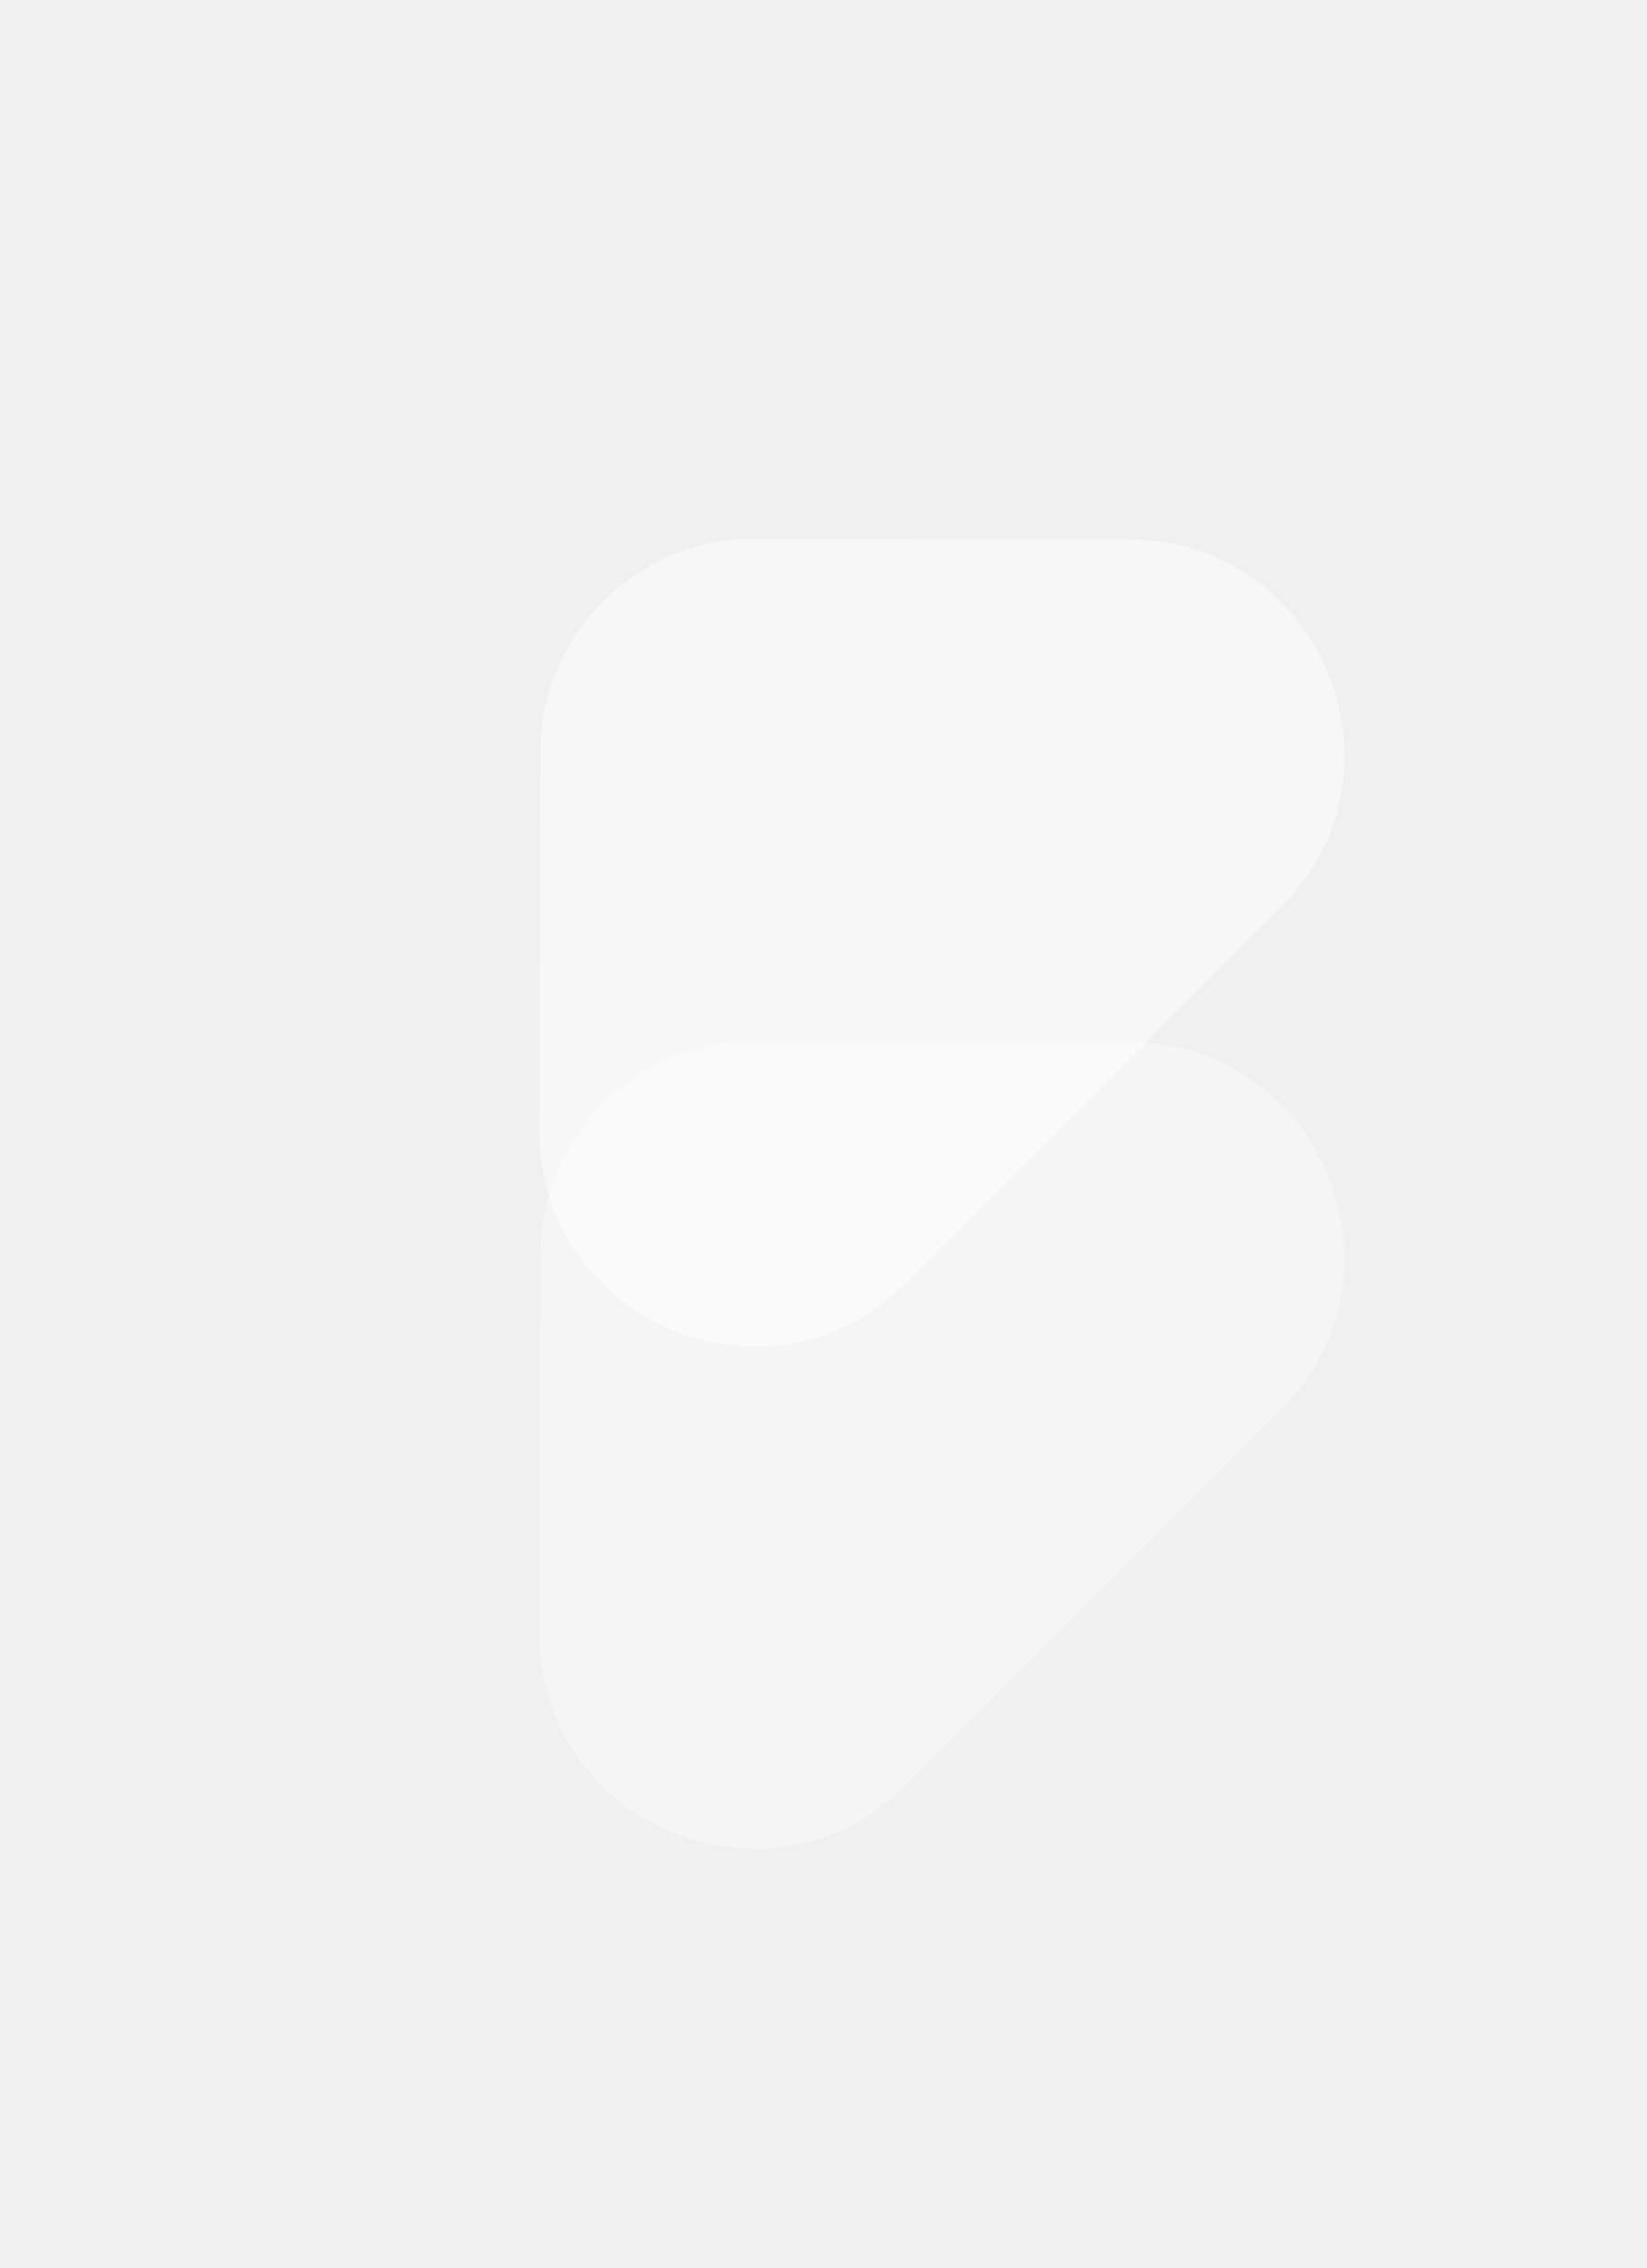
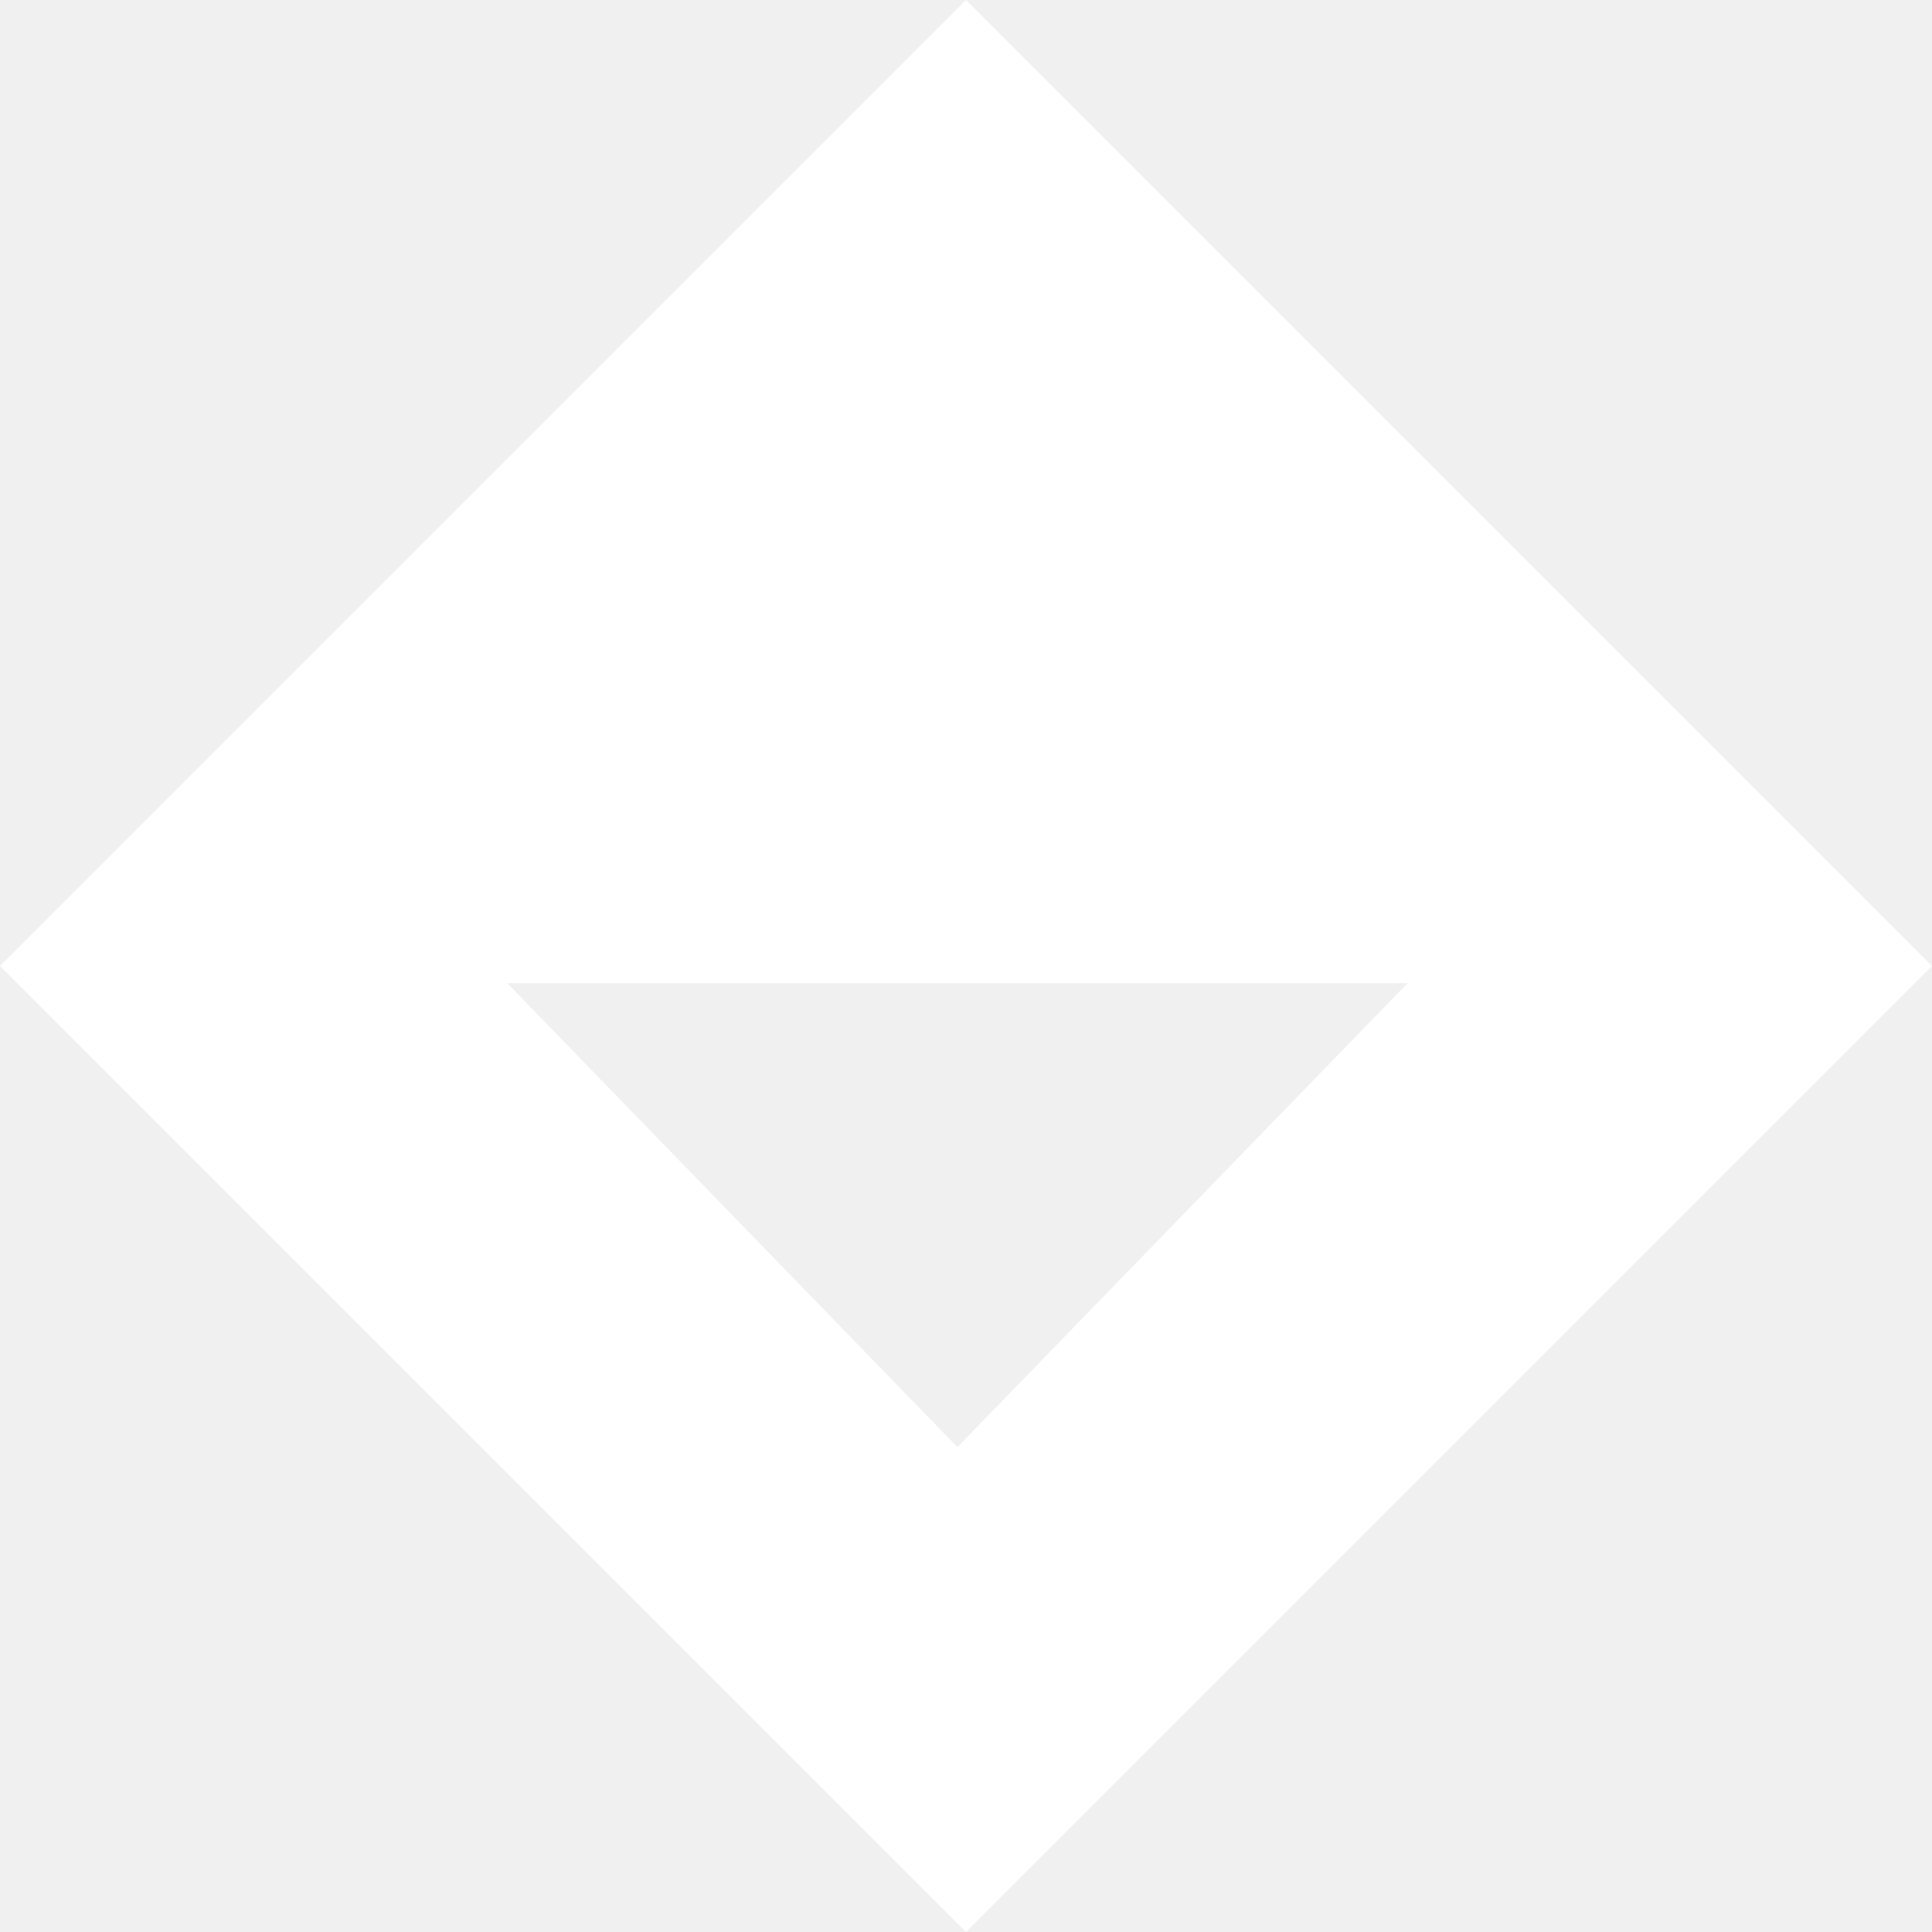
- <svg xmlns="http://www.w3.org/2000/svg" width="69" height="95" viewBox="0 0 69 95" fill="none">
-   <path d="M22.638 31.54C22.652 26.565 26.683 22.544 31.644 22.558L47.345 22.601C55.345 22.623 59.338 32.33 53.677 37.996L37.933 53.753C32.261 59.429 22.574 55.378 22.596 47.34L22.638 31.54Z" fill="white" fill-opacity="0.49" />
-   <path d="M22.638 52.586C22.652 47.611 26.683 43.59 31.644 43.604L47.345 43.647C55.345 43.668 59.338 53.376 53.677 59.042L37.933 74.798C32.261 80.475 22.574 76.424 22.596 68.385L22.638 52.586Z" fill="white" fill-opacity="0.36" />
-   <mask id="mask0_25_4554" style="mask-type:alpha" maskUnits="userSpaceOnUse" x="22" y="22" width="35" height="35">
-     <path d="M22.638 31.54C22.652 26.565 26.683 22.544 31.644 22.558L47.345 22.601C55.345 22.623 59.338 32.33 53.677 37.996L37.933 53.753C32.261 59.429 22.574 55.378 22.596 47.34L22.638 31.54Z" fill="white" />
-   </mask>
-   <g mask="url(#mask0_25_4554)">
- </g>
+ <svg xmlns="http://www.w3.org/2000/svg" width="205" height="205" viewBox="0 0 205 205" fill="none">
+   <path fill-rule="evenodd" clip-rule="evenodd" d="M205 102.5L102.5 0L0 102.5L102.5 205L205 102.5ZM53.822 104.323L101.589 153.554L149.356 104.323H53.822Z" fill="white" />
</svg>
